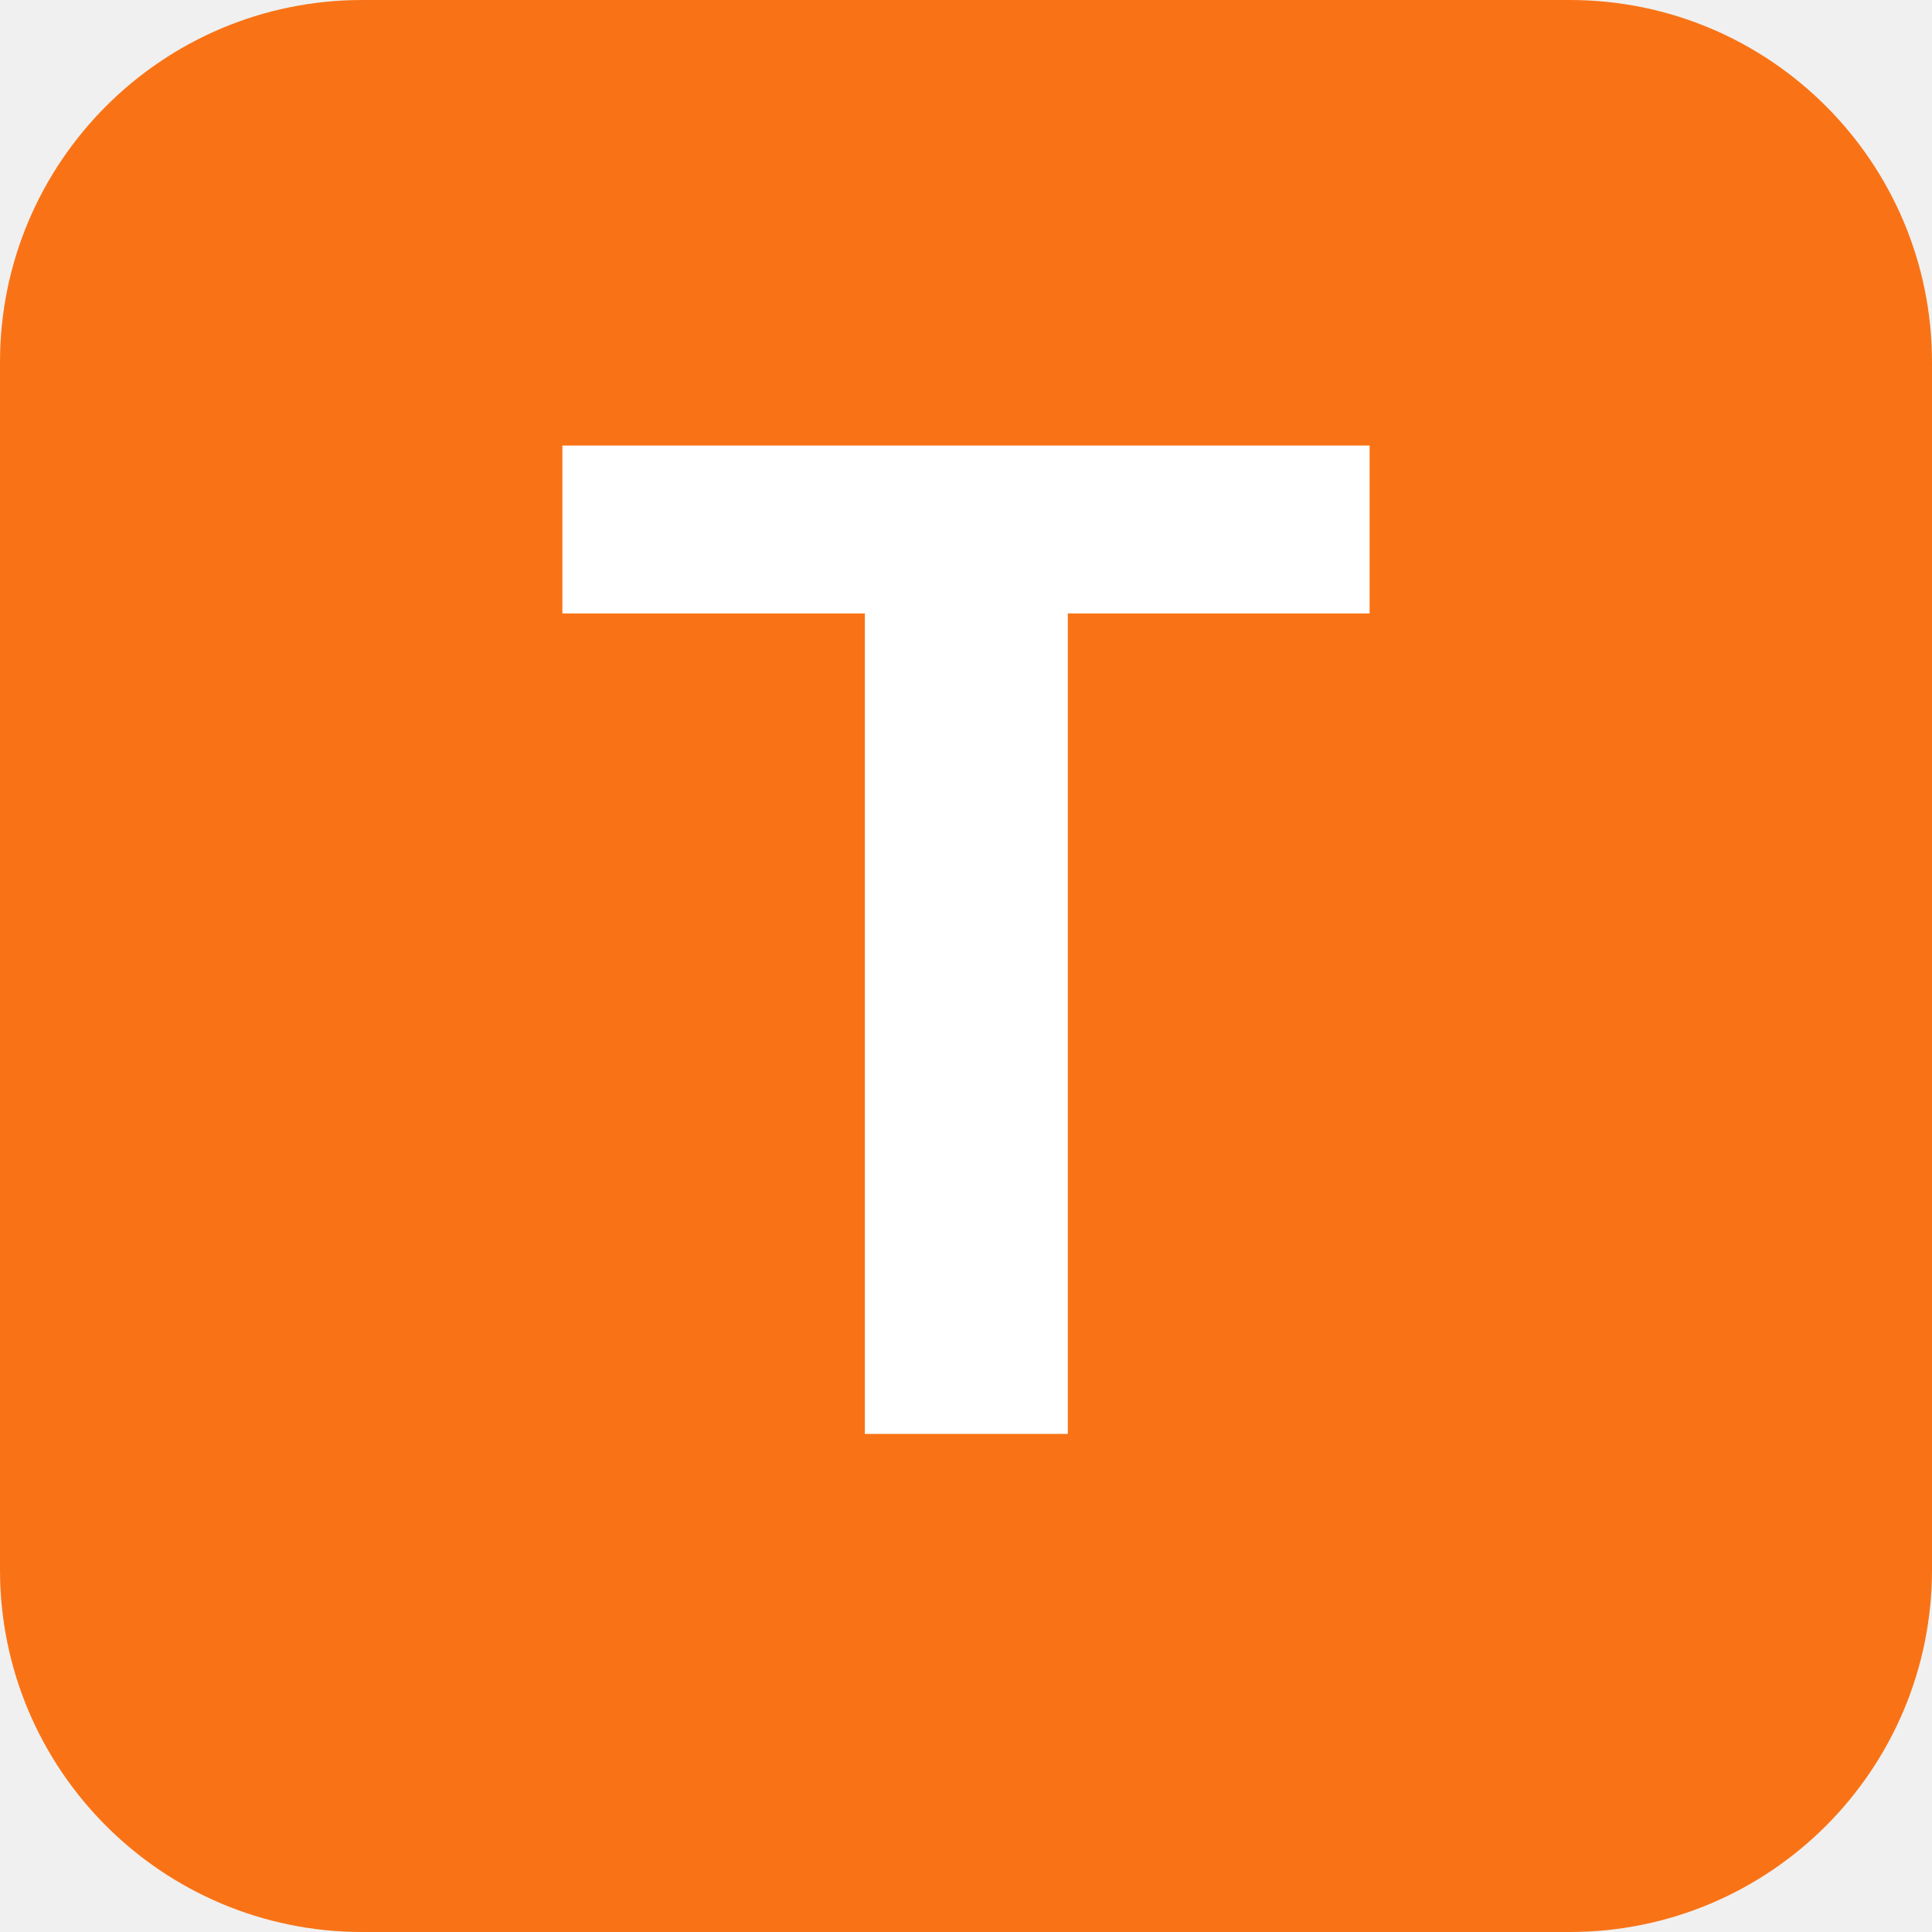
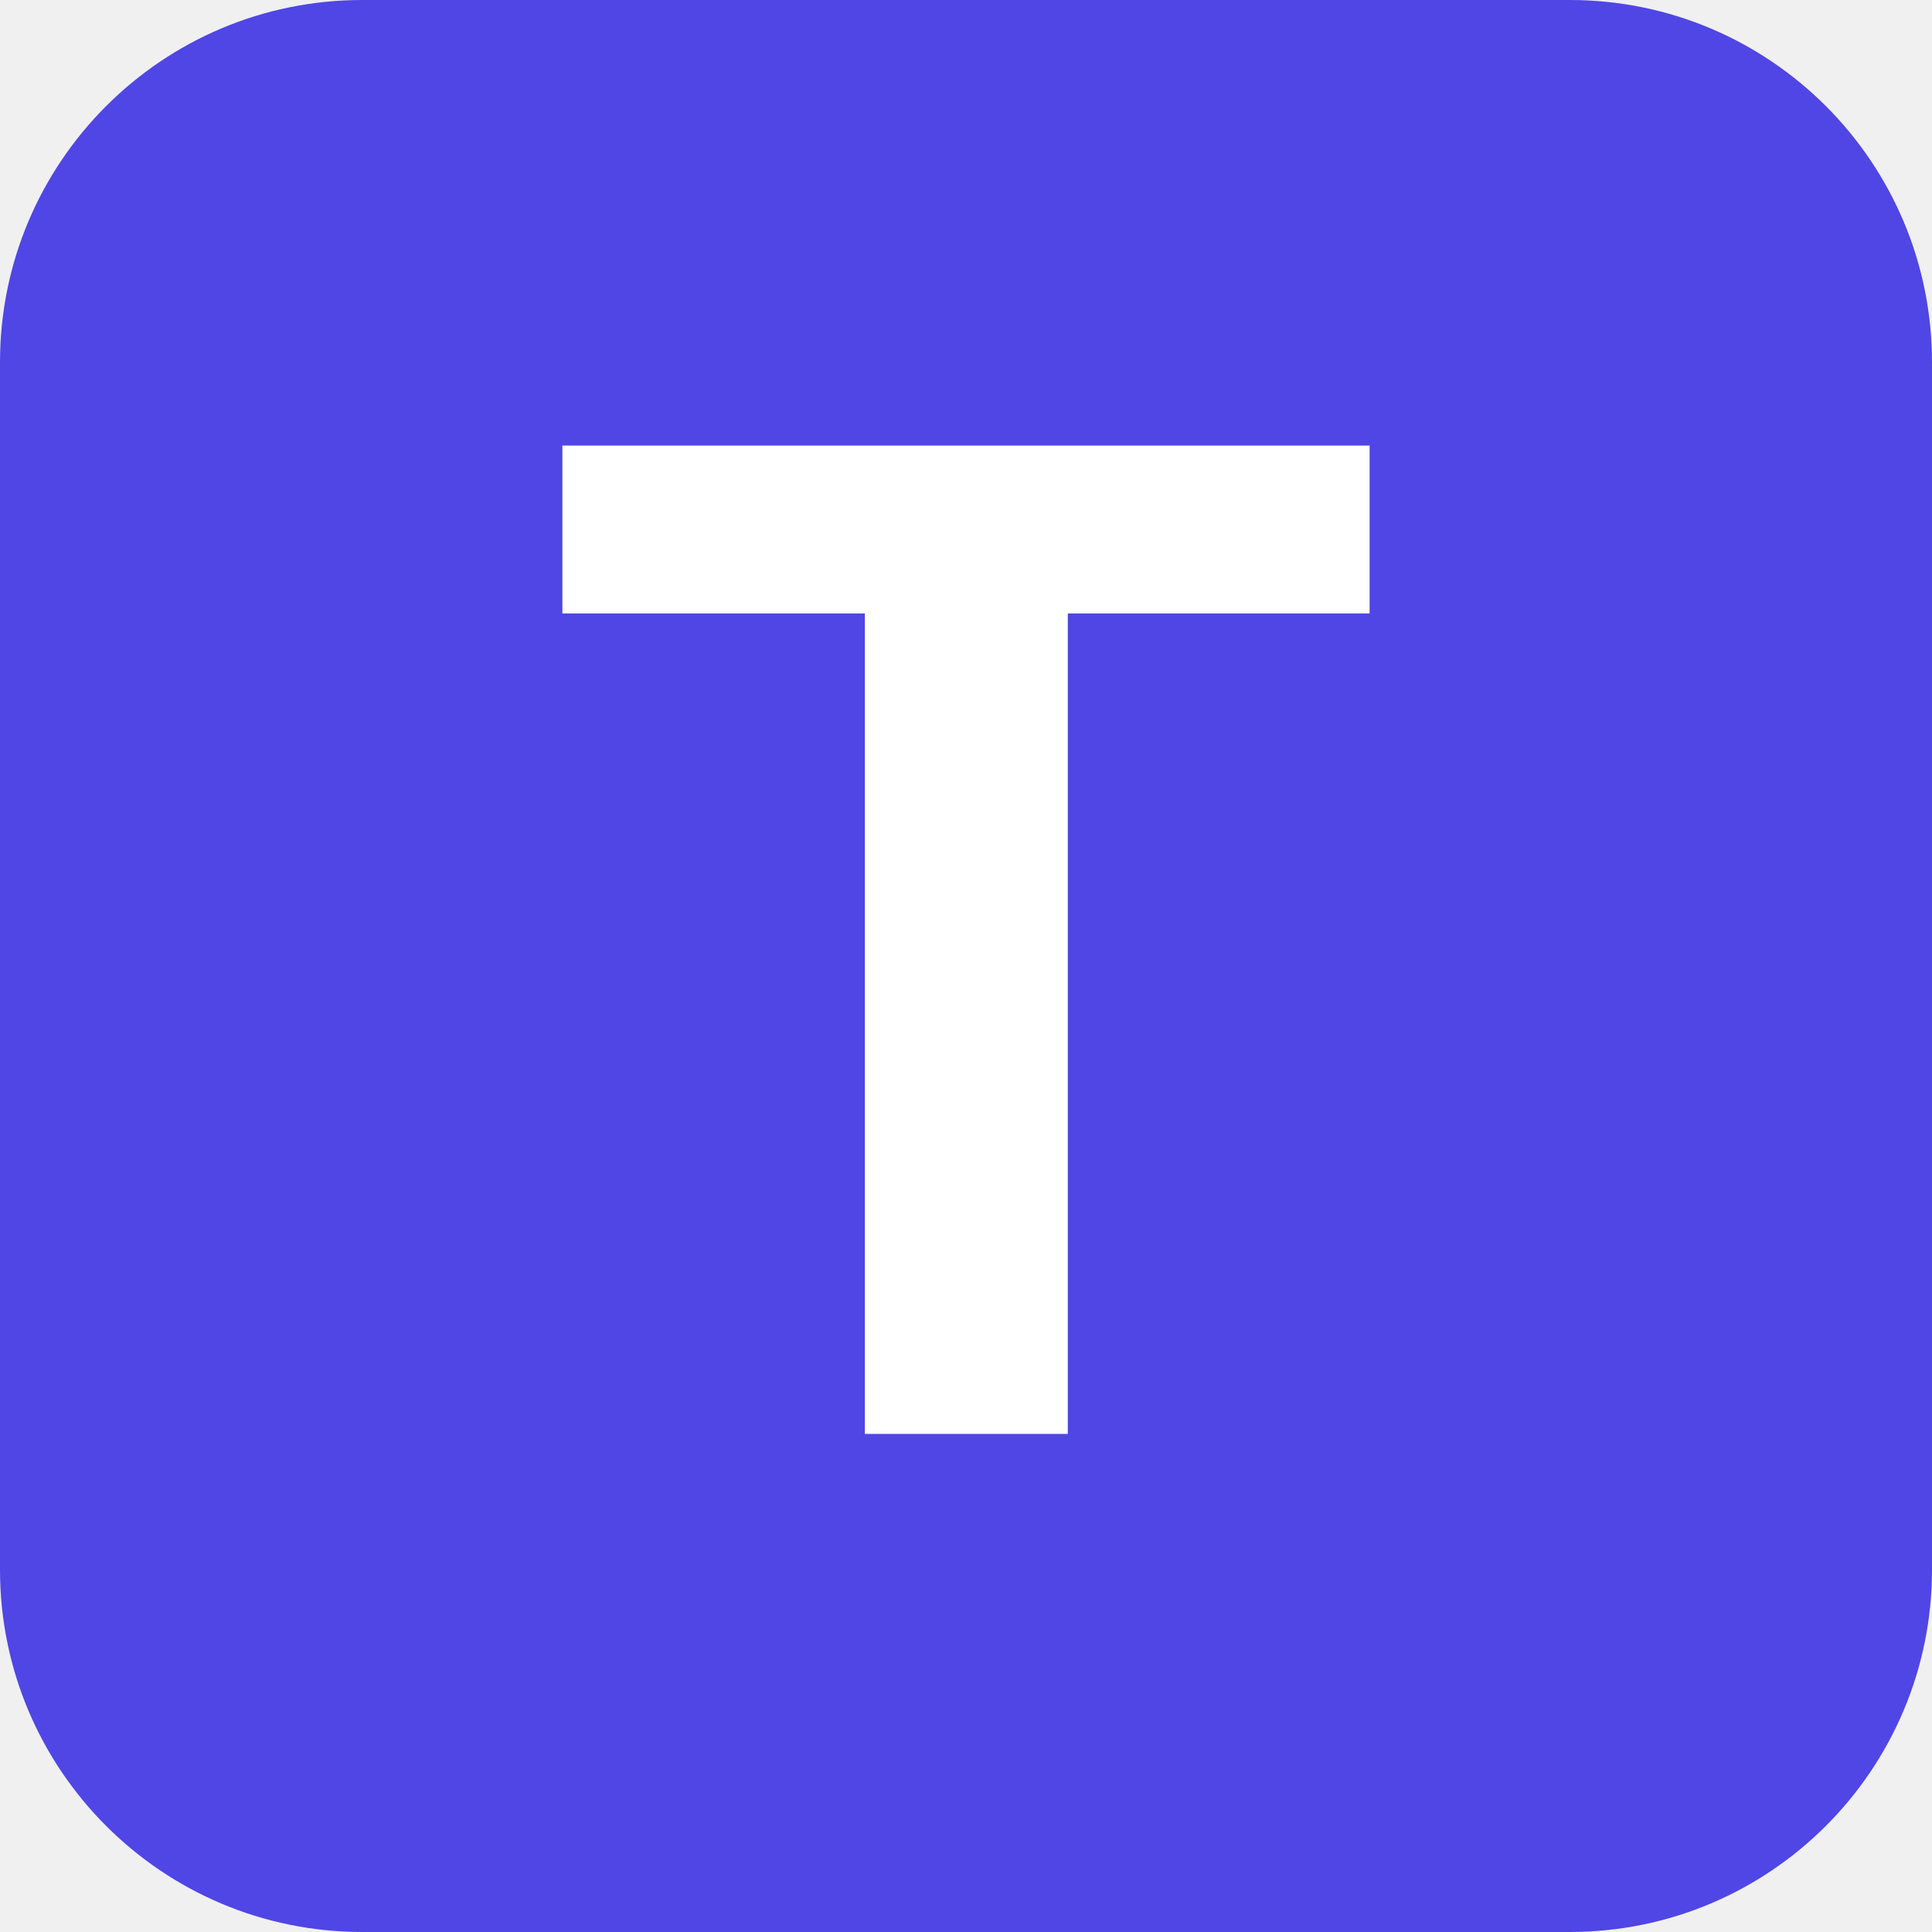
<svg xmlns="http://www.w3.org/2000/svg" viewBox="0 0 512 512">
-   <rect width="512" height="512" rx="96" fill="#F97316" />
+   <rect width="512" height="512" rx="96" fill="#4f46e5" />
  <text x="256" y="380" font-family="system-ui, -apple-system, sans-serif" font-size="360" font-weight="700" fill="white" text-anchor="middle">T</text>
</svg>
